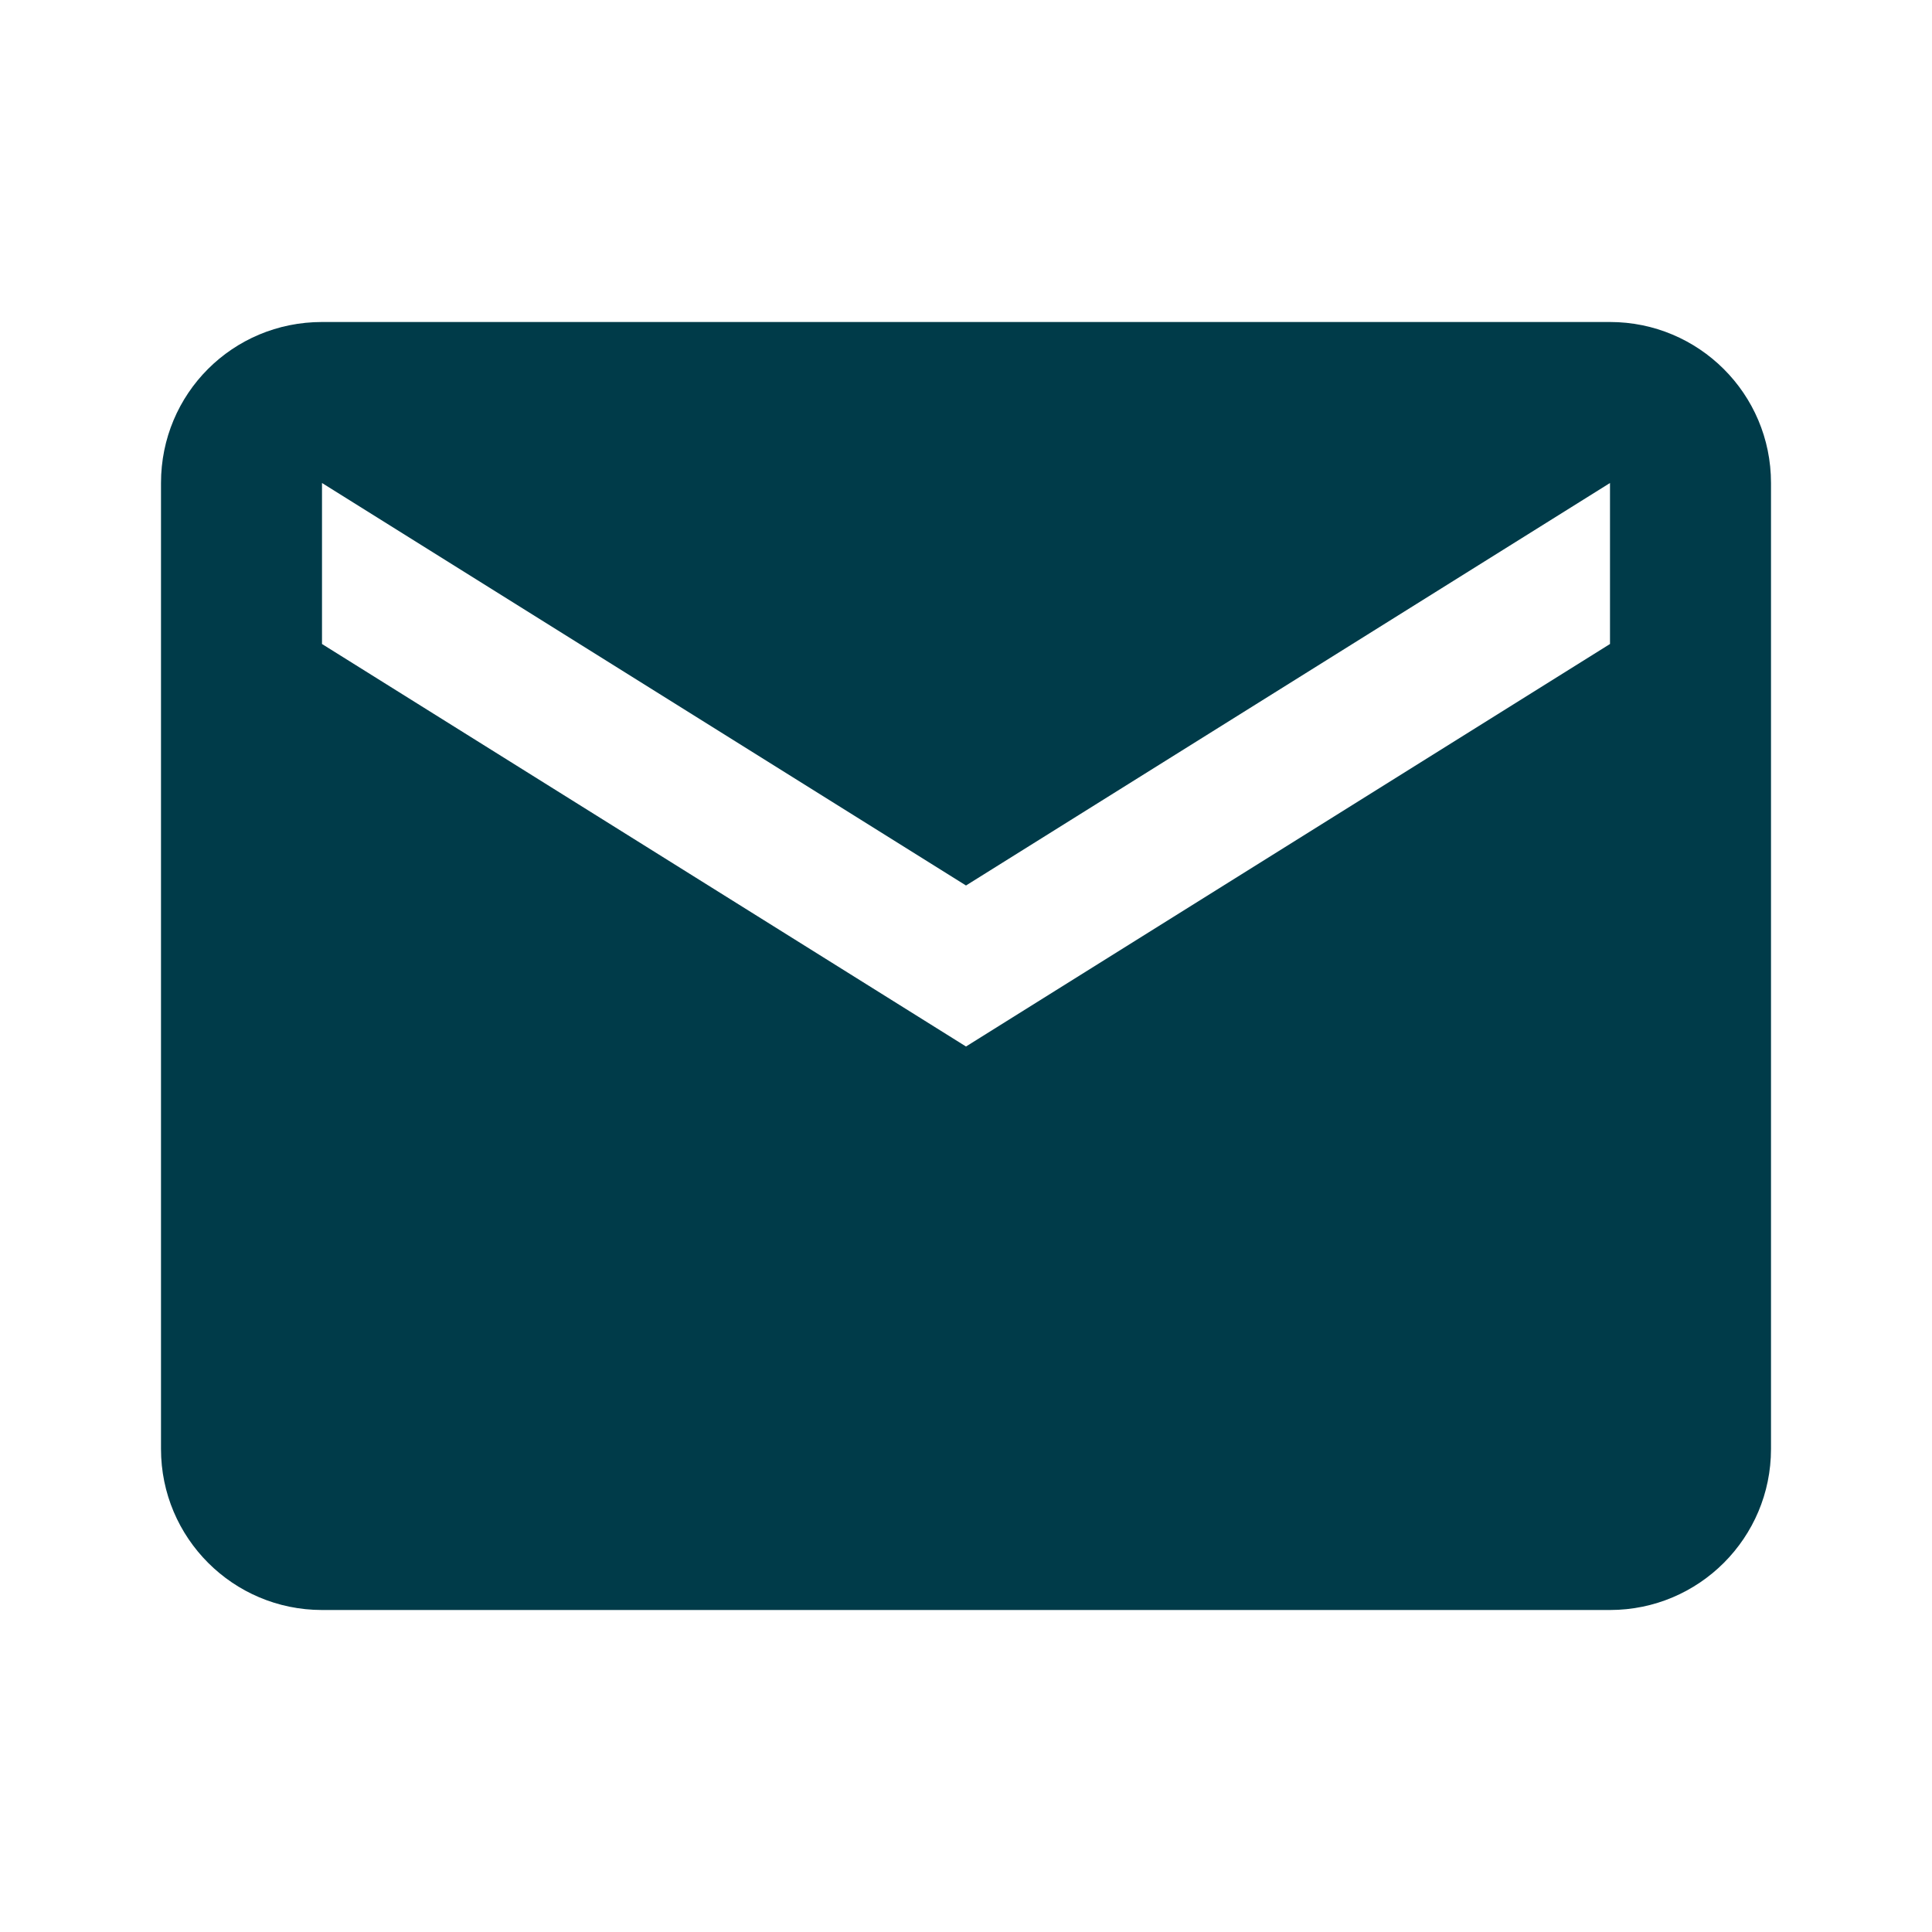
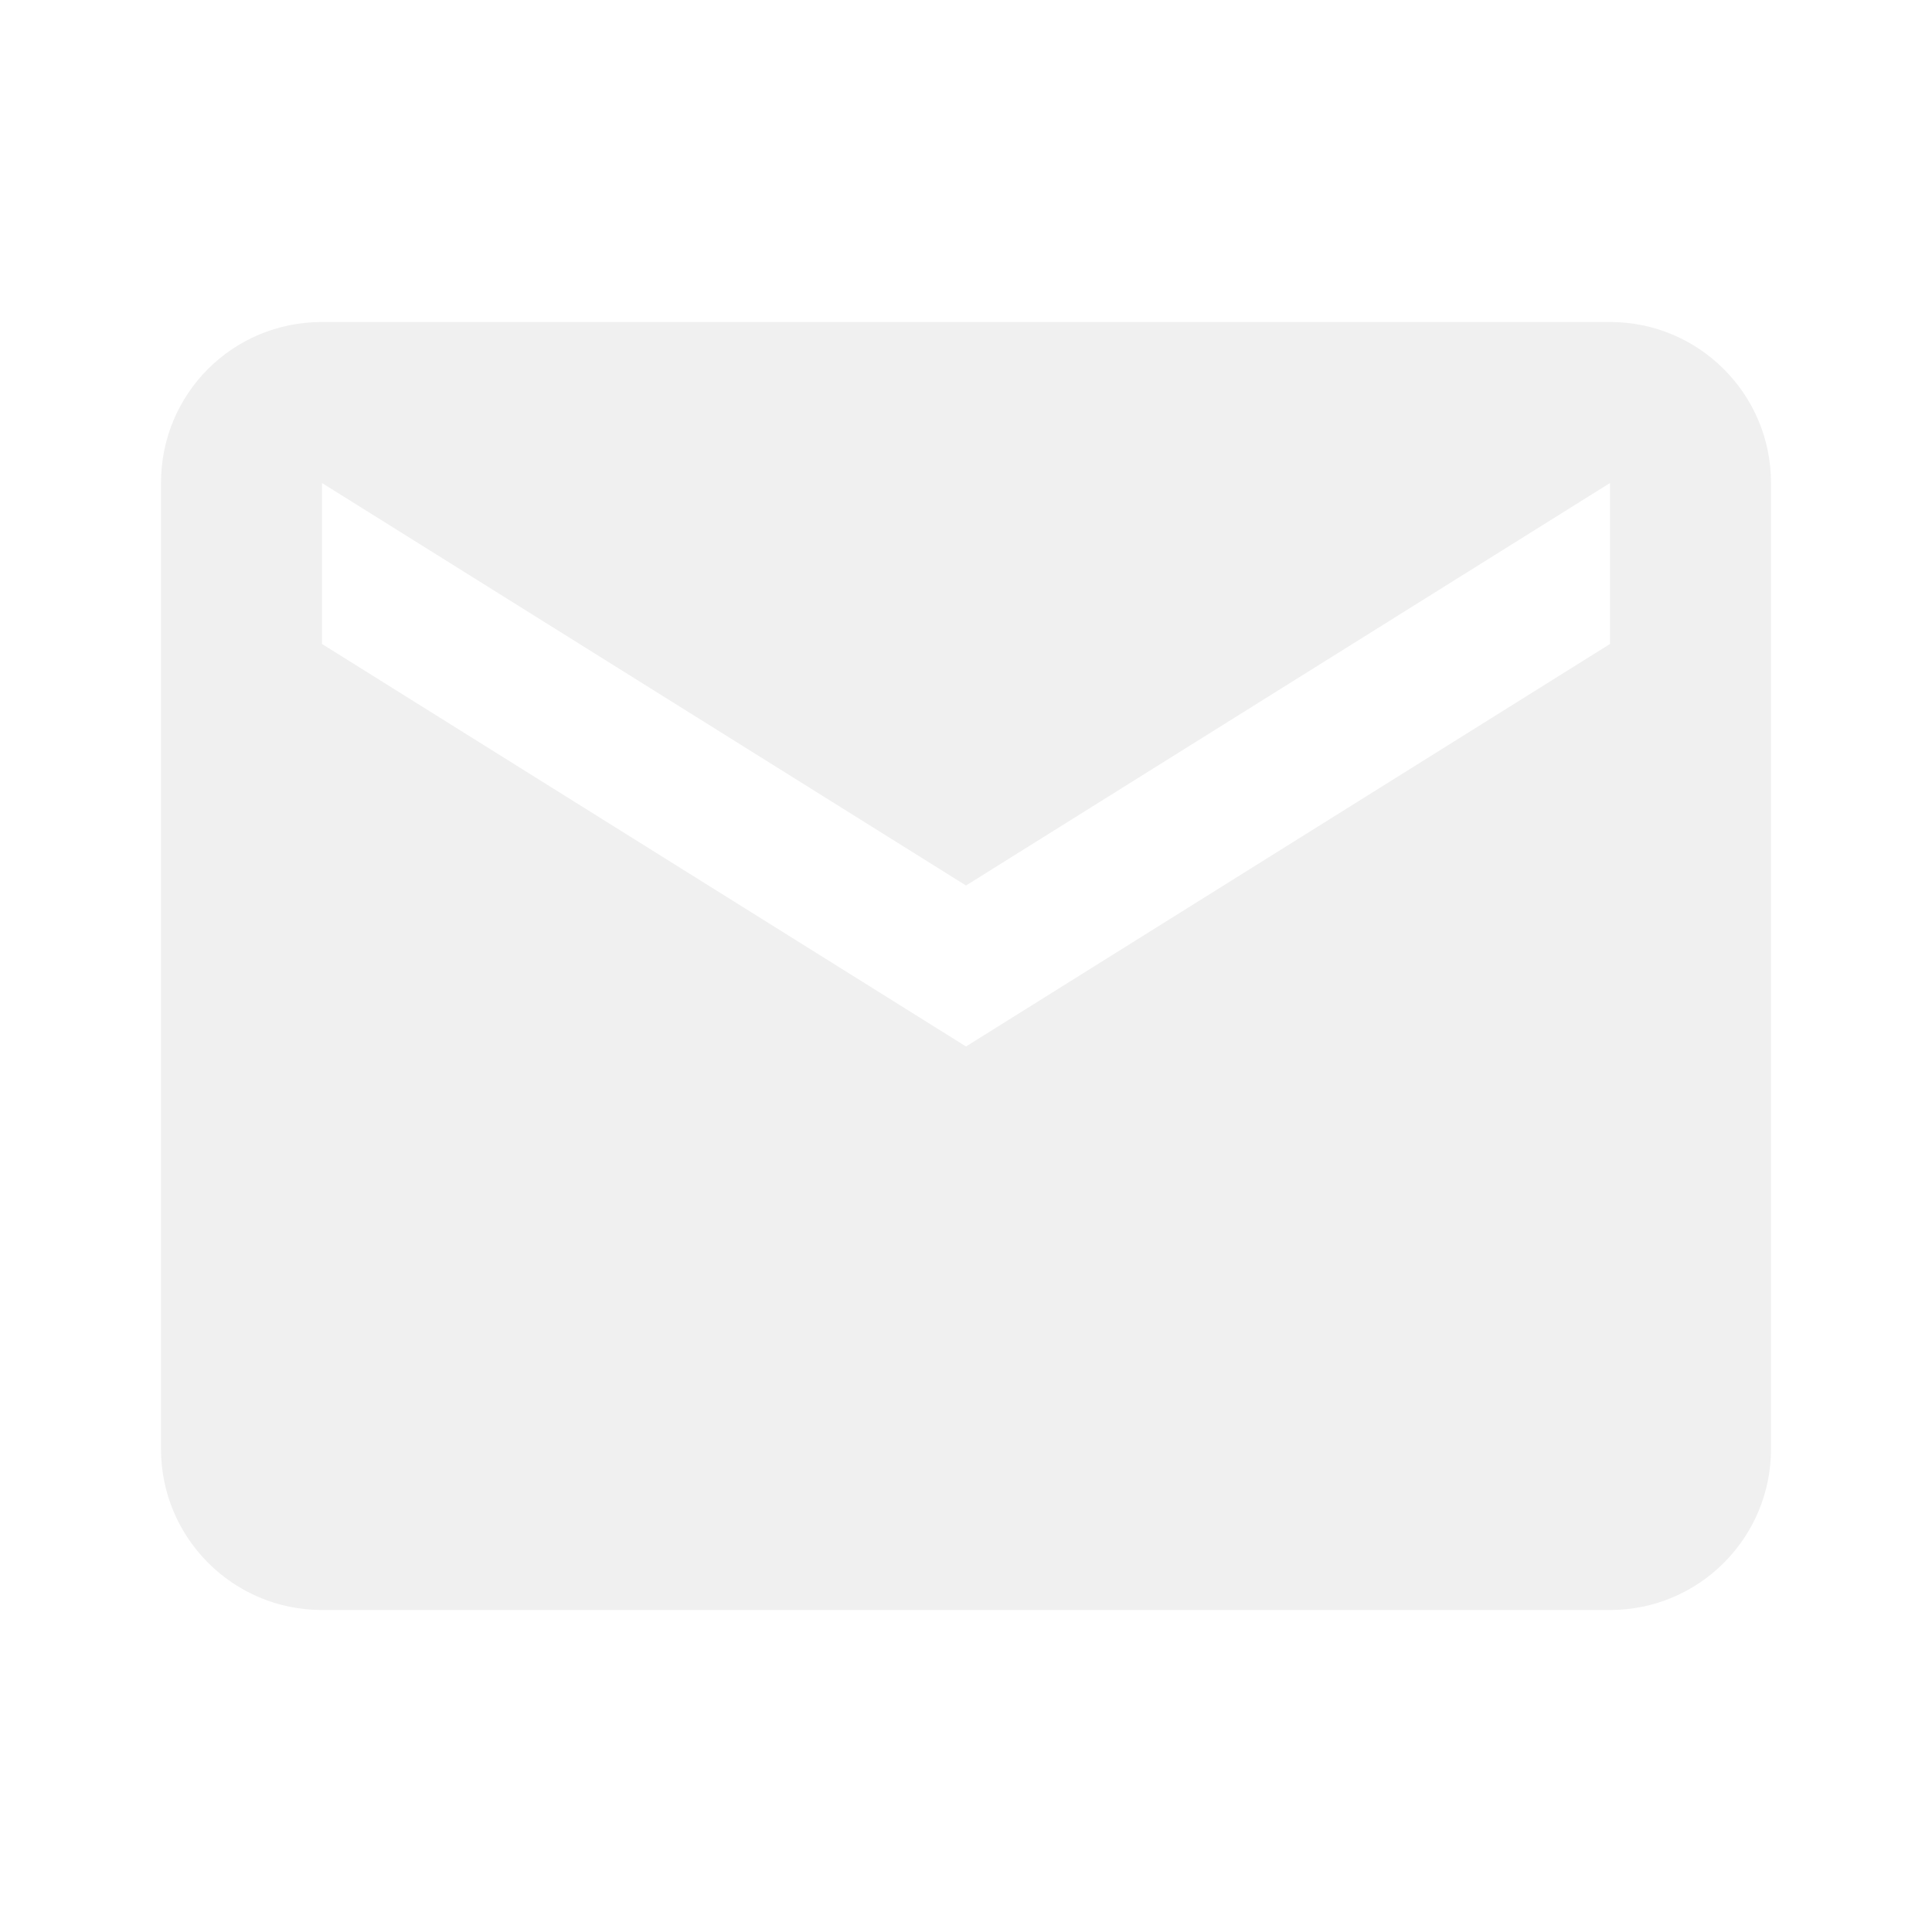
- <svg xmlns="http://www.w3.org/2000/svg" fill="#003b49" viewBox="0 0 24 24">
+ <svg xmlns="http://www.w3.org/2000/svg" fill="#f0f0f0" viewBox="0 0 24 24">
  <path d="M20,8L12,13L4,8V6L12,11L20,6M20,4H4C2.89,4 2,4.89 2,6V18A2,2 0 0,0 4,20H20A2,2 0 0,0 22,18V6C22,4.89 21.1,4 20,4Z" />
</svg>
